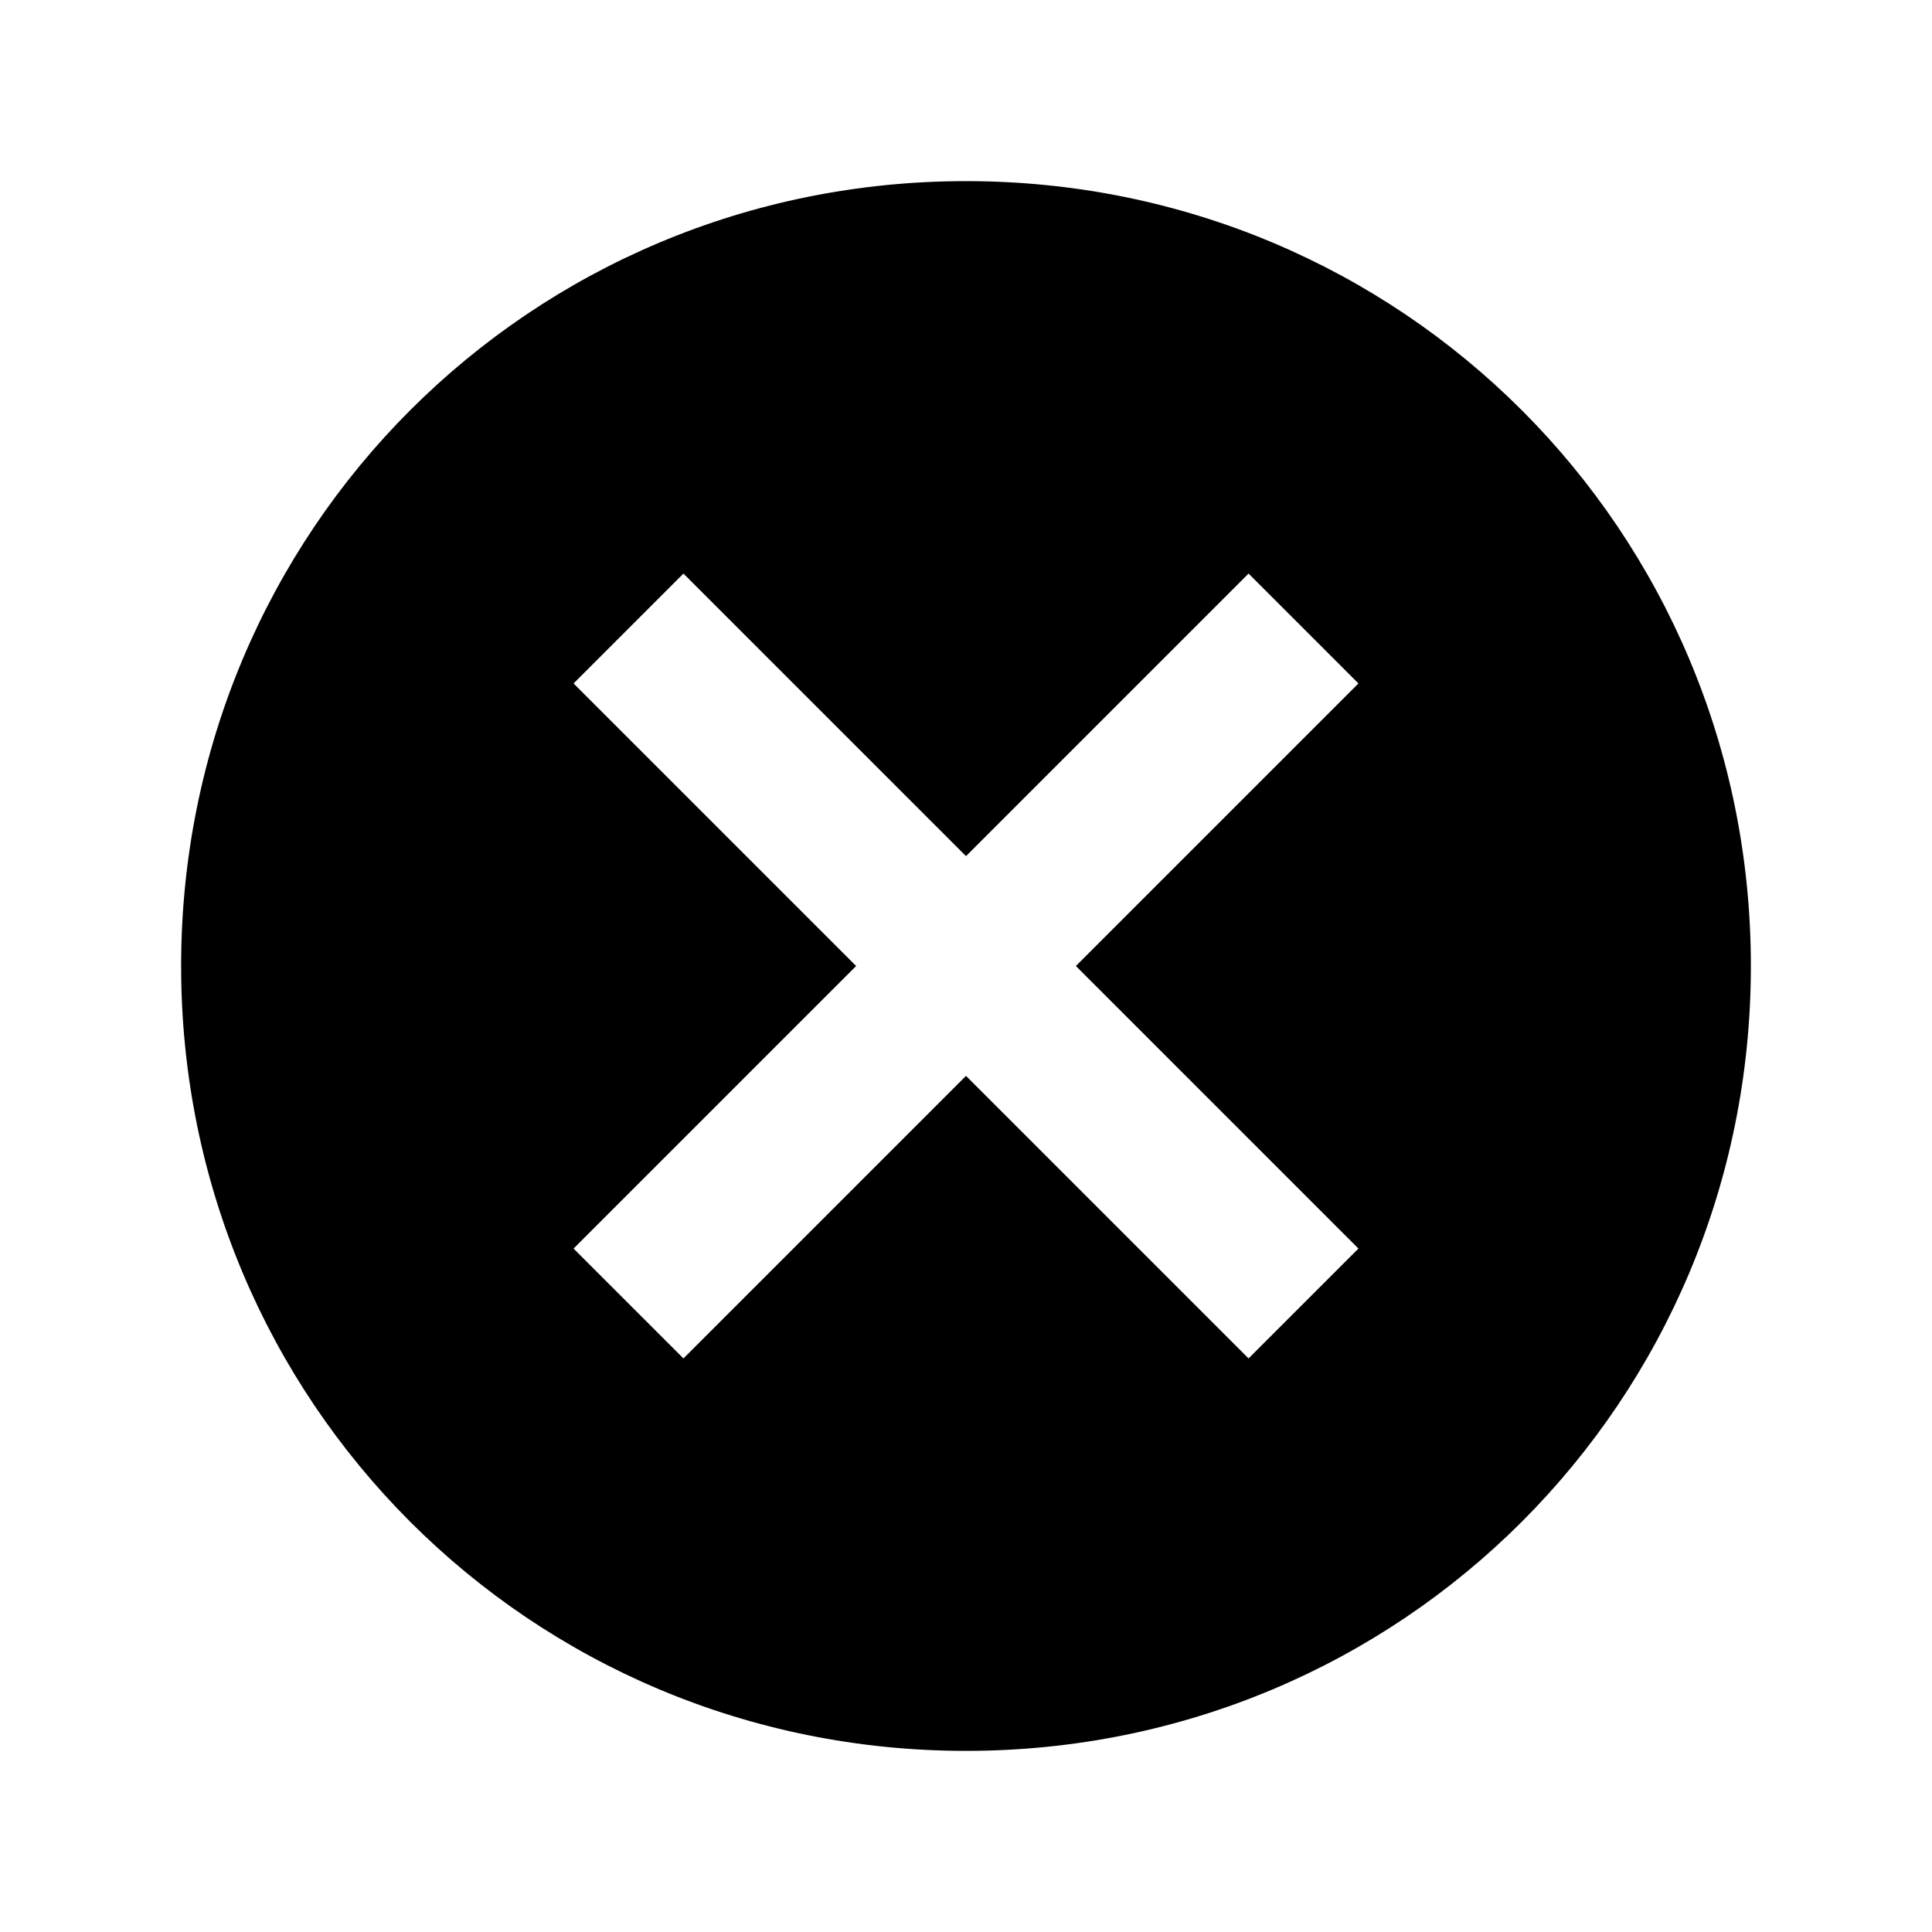
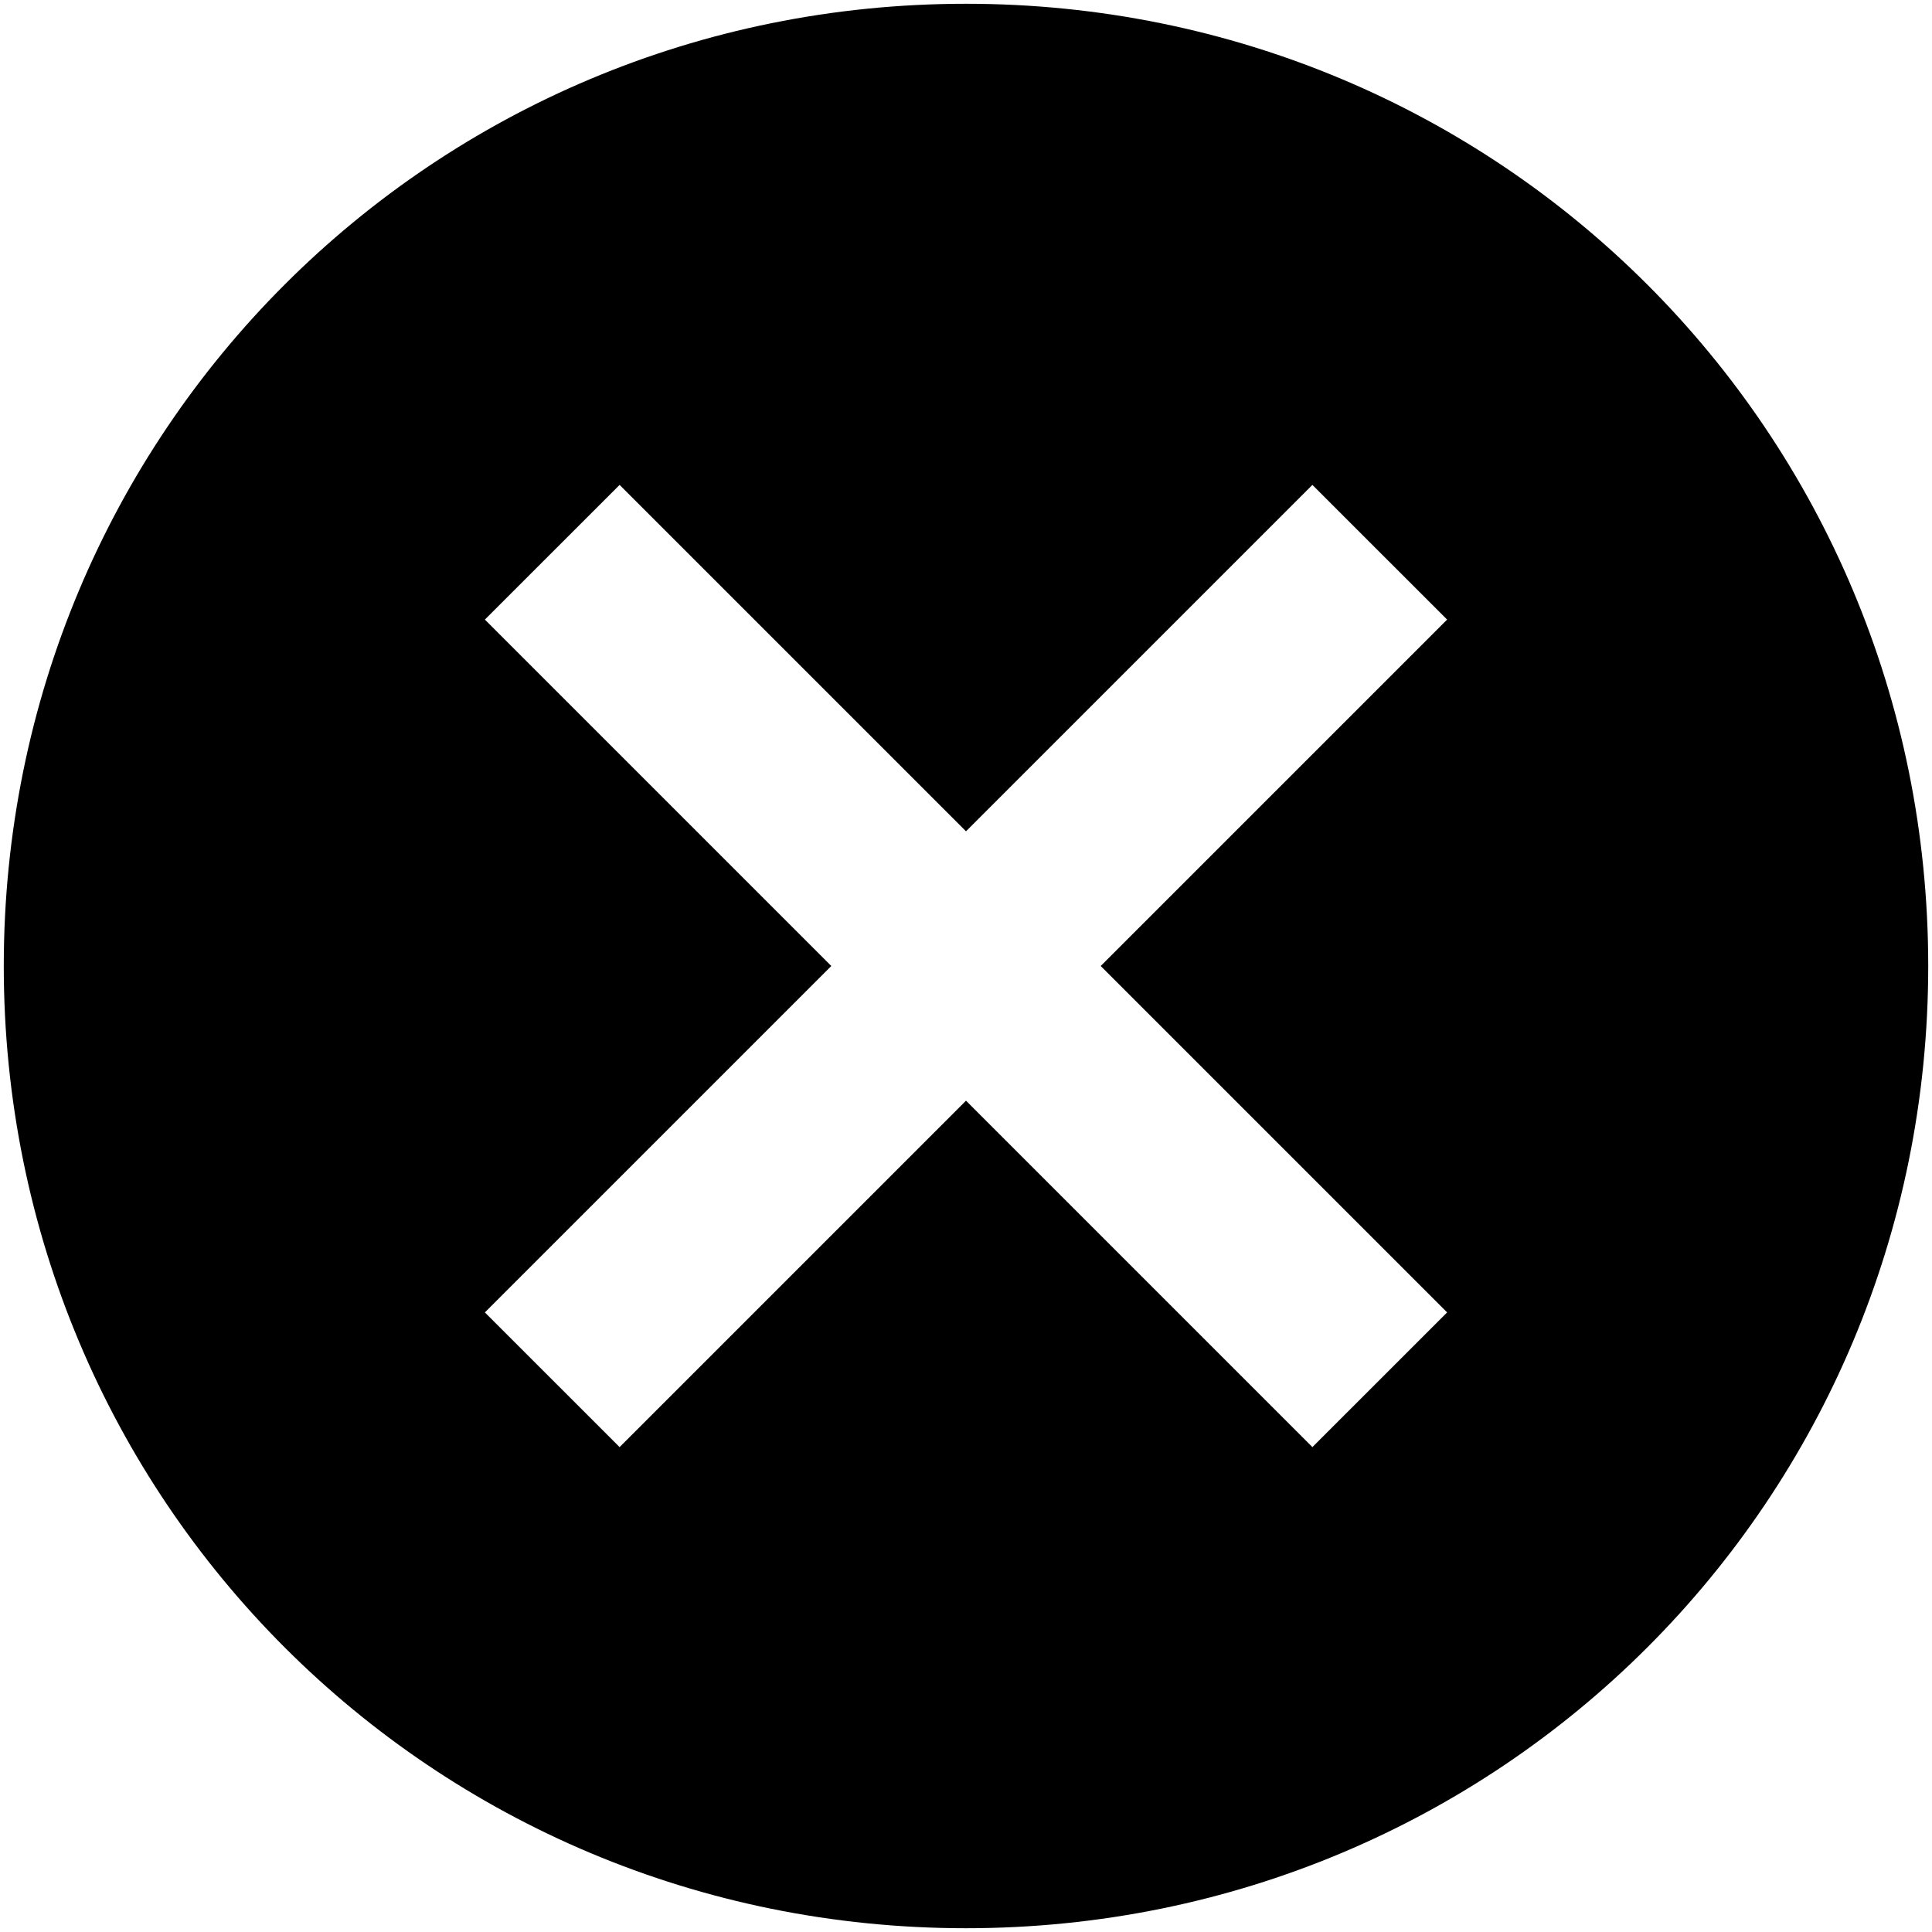
- <svg xmlns="http://www.w3.org/2000/svg" version="1.1" id="Layer_1" x="0px" y="0px" width="512px" height="512px" viewBox="0 0 512 512" enable-background="new 0 0 512 512" xml:space="preserve">
-   <g>
-     <path d="M256,48C140.559,48,48,140.559,48,256c0,115.436,92.559,208,208,208c115.435,0,208-92.564,208-208   C464,140.559,371.436,48,256,48z M360.002,330.881l-29.12,29.117L256,285.117l-74.881,74.881l-29.121-29.117L226.881,256   l-74.883-74.881l29.121-29.116L256,226.881l74.881-74.878l29.12,29.116L285.119,256L360.002,330.881z" />
-   </g>
+ <svg xmlns="http://www.w3.org/2000/svg" width="100%" height="100%" viewBox="0 0 512 512" version="1.1" xml:space="preserve" style="fill-rule:evenodd;clip-rule:evenodd;stroke-linejoin:round;stroke-miterlimit:1.414;">
+   <path d="M256,1c-141.526,0 -255,113.474 -255,255c0,141.52 113.474,255 255,255c141.519,0 255,-113.48 255,-255c0,-141.526 -113.48,-255 -255,-255ZM383.502,347.801l-35.7,35.697l-91.802,-91.802l-91.801,91.802l-35.701,-35.697l91.803,-91.801l-91.803,-91.801l35.701,-35.695l91.801,91.797l91.801,-91.797l35.7,35.695l-91.802,91.801l91.803,91.801Z" style="fill:#000;fill-rule:nonzero;" />
</svg>
